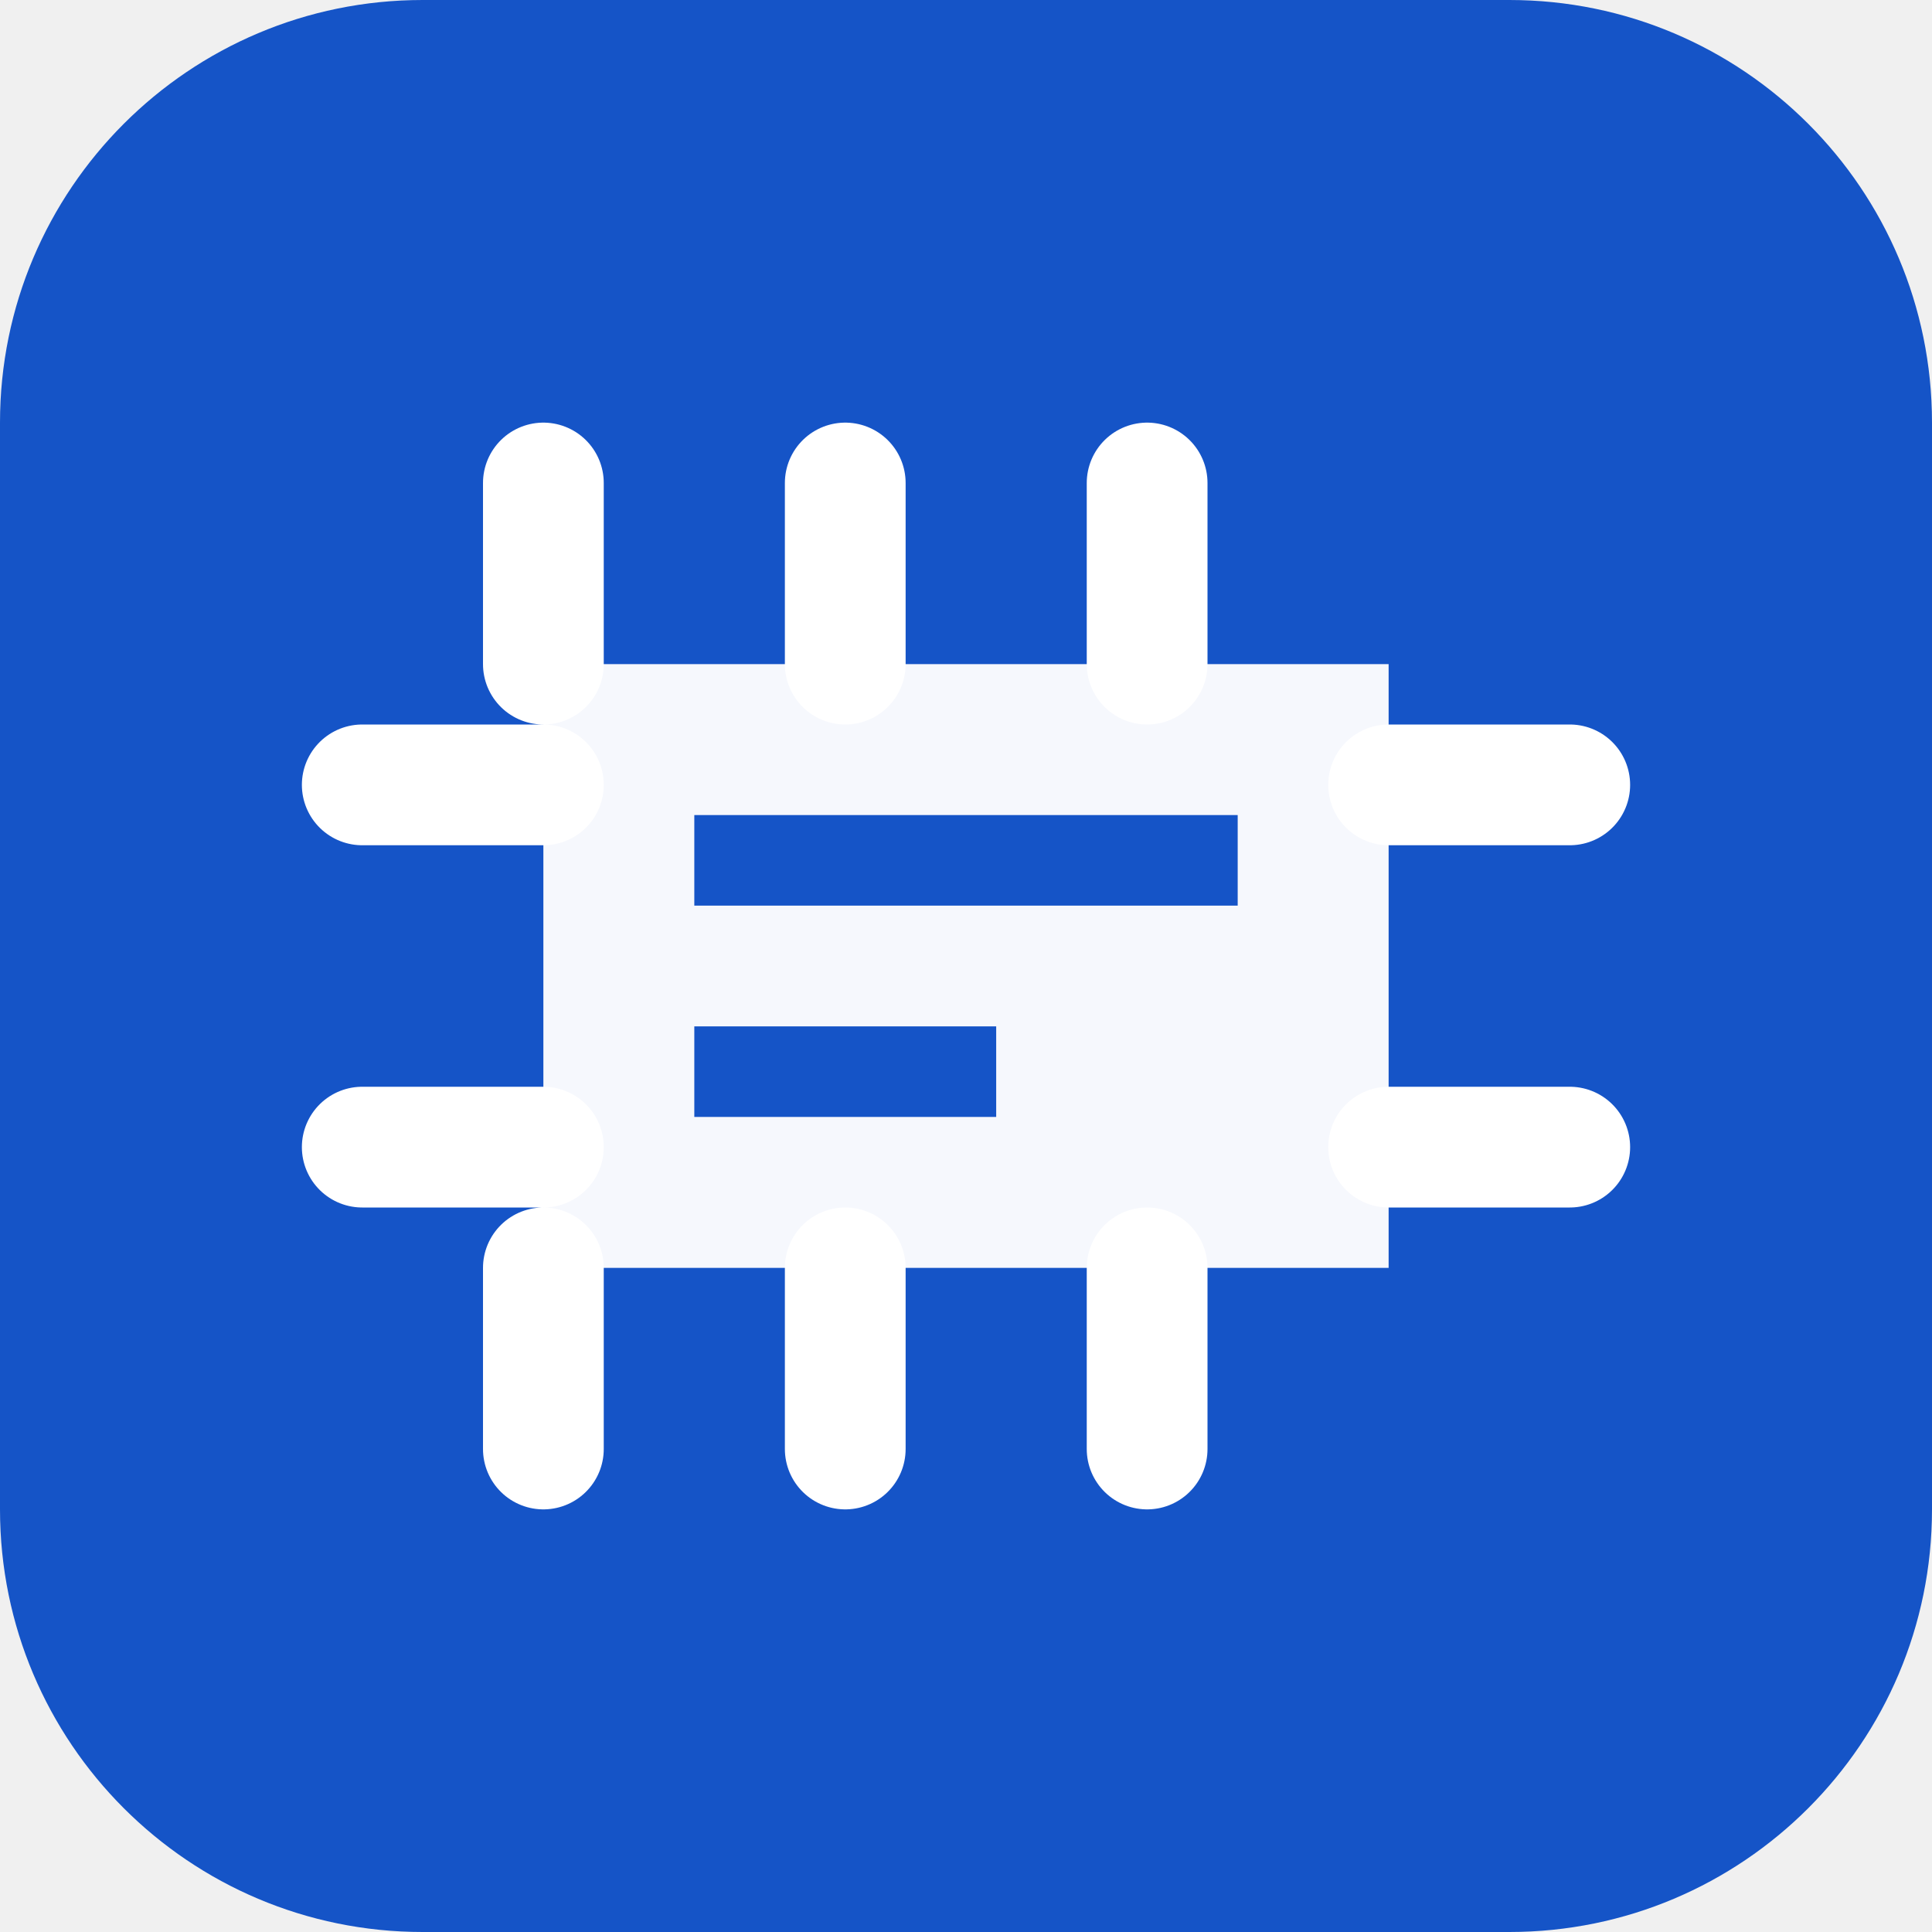
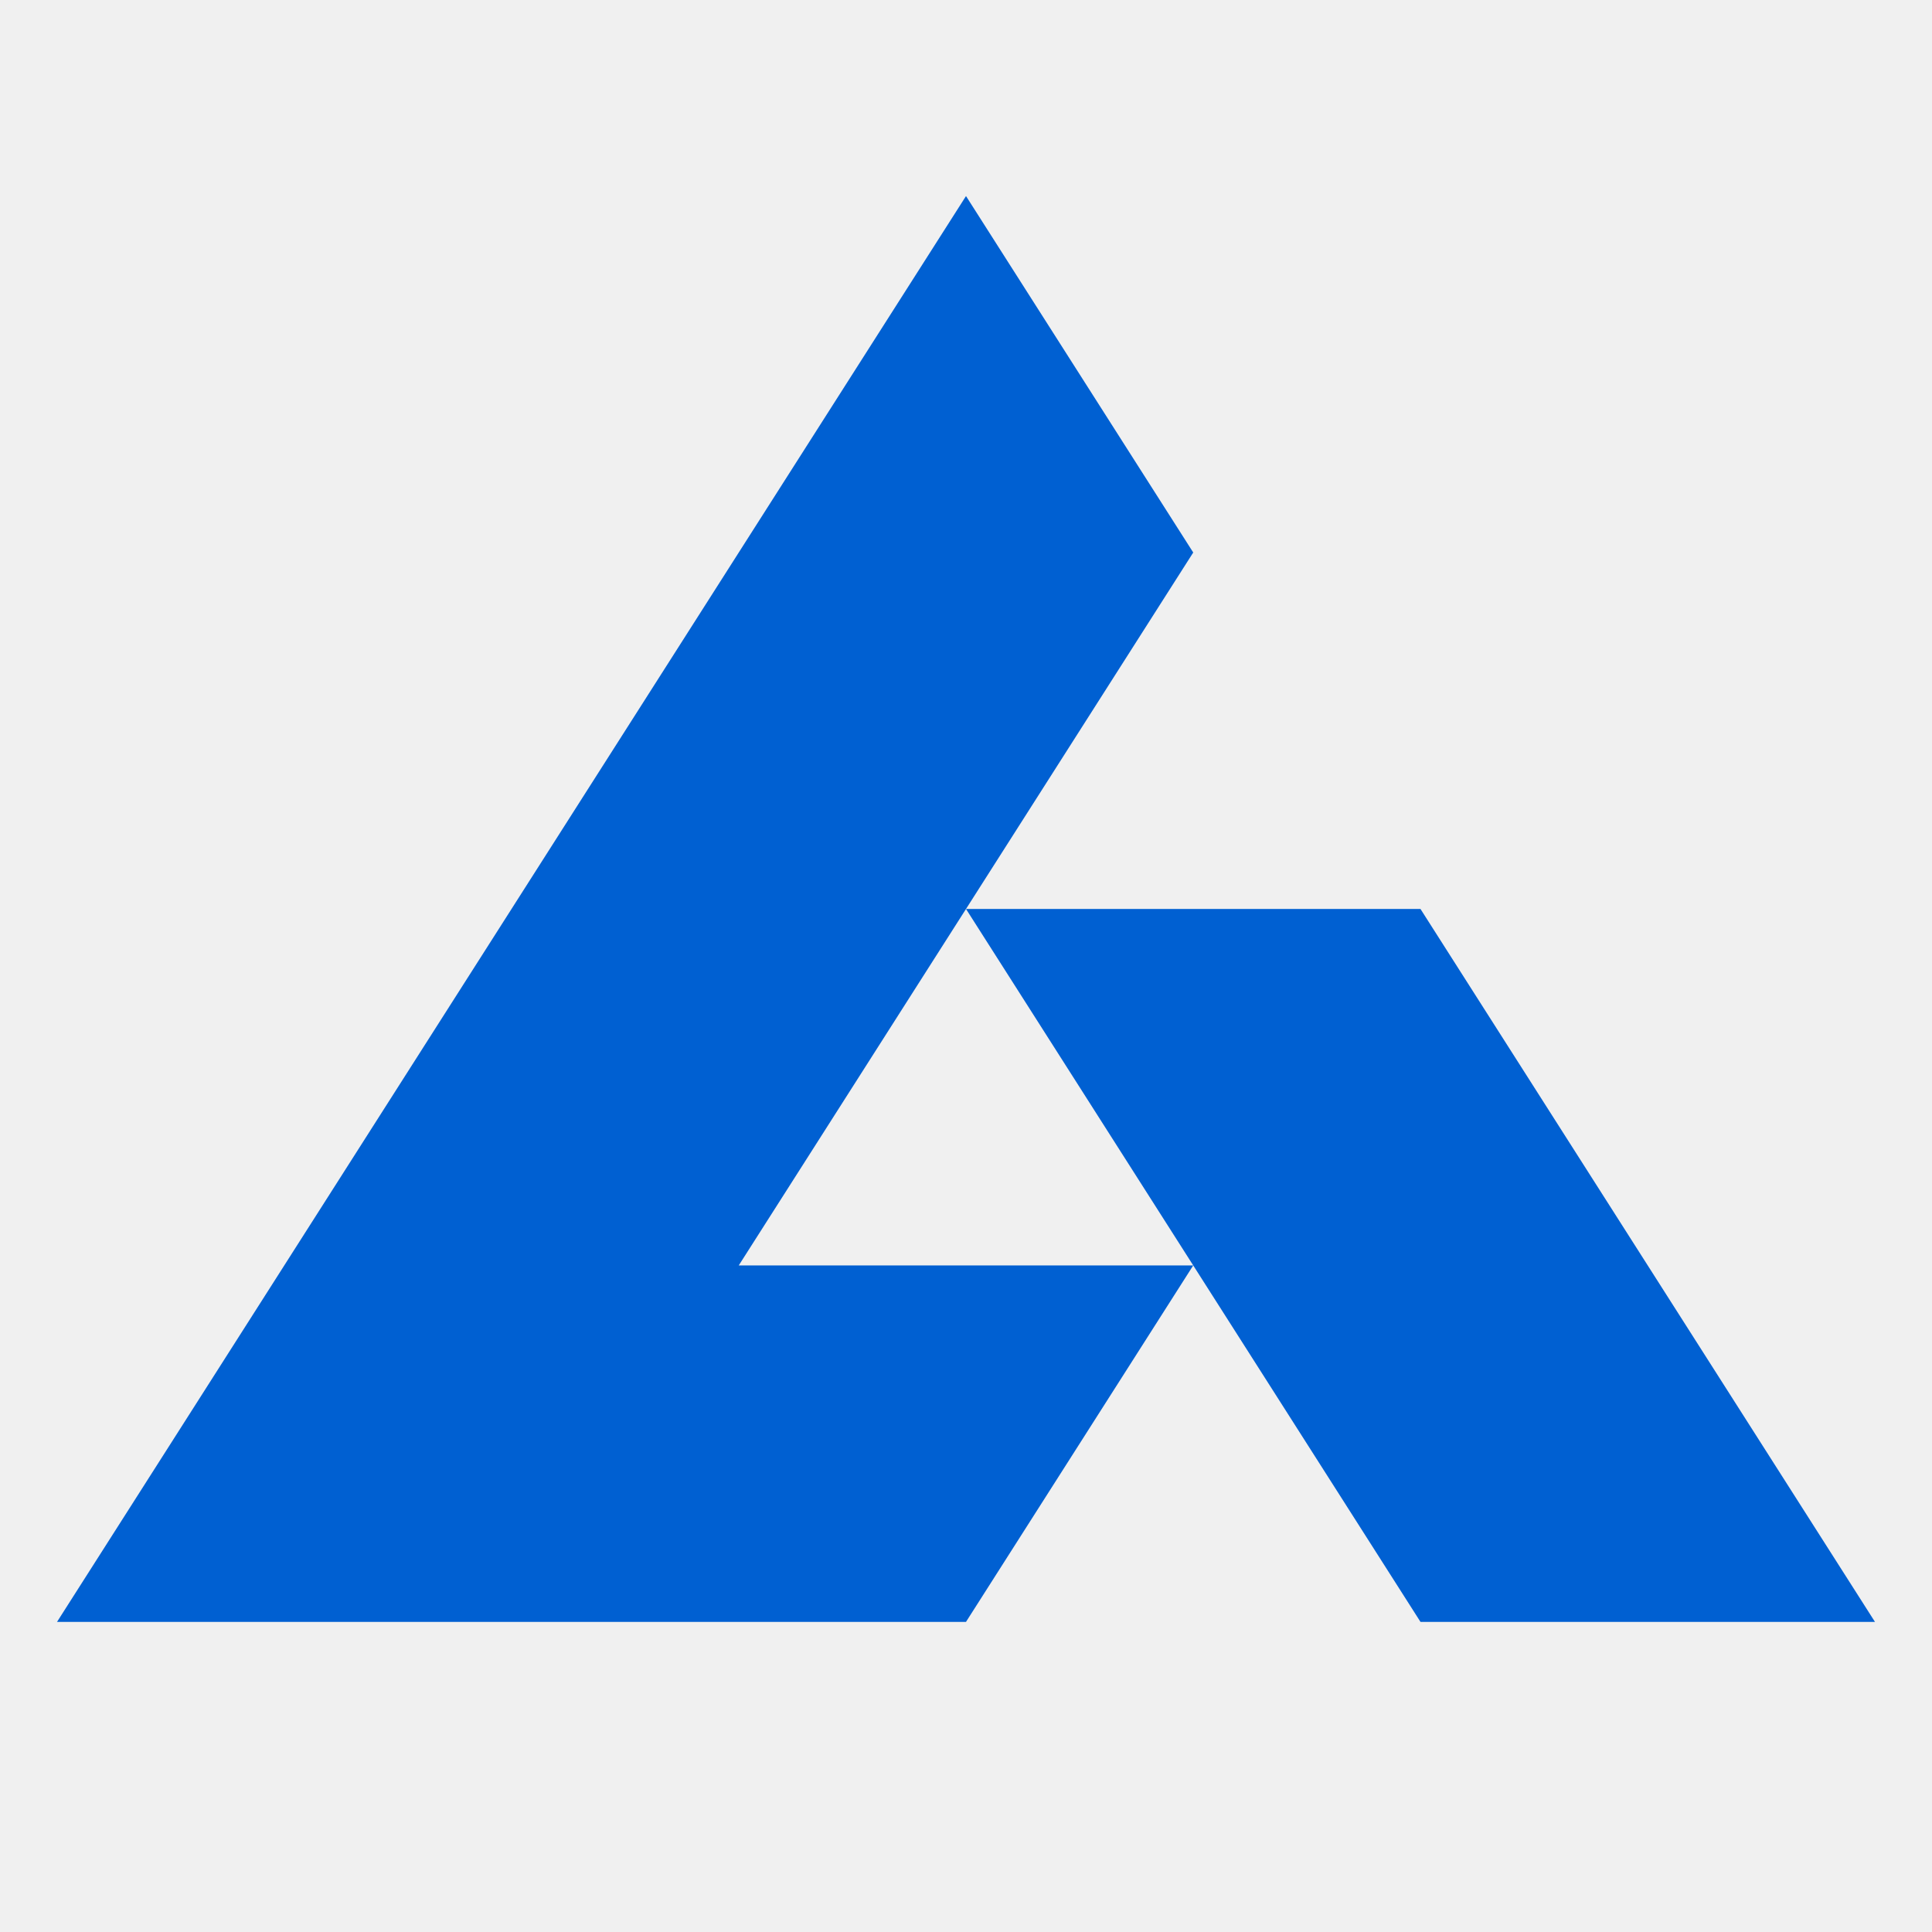
- <svg xmlns="http://www.w3.org/2000/svg" viewBox="0 0 64 64">
-   <rect width="64" height="64" rx="14" fill="#1554c7" />
-   <path d="M18 22h28v20H18z" fill="#ffffff" opacity=".96" />
-   <path d="M23 27h18v3H23zM23 34h10v3H23z" fill="#1554c7" />
-   <path d="M18 16v6M28 16v6M38 16v6M46 26h6M46 38h6M18 42v6M28 42v6M38 42v6M12 26h6M12 38h6" stroke="#ffffff" stroke-width="4" stroke-linecap="round" />
+ <svg xmlns="http://www.w3.org/2000/svg" viewBox="36 296.25 135.5 135.5">
+   <path d="M103.75 310L40 410H103.75L119.687 385L135.625 410H167.5L135.625 360H103.75L119.687 335L103.75 310ZM103.75 360L87.812 385H119.687L103.75 360Z" fill-rule="evenodd" clip-rule="evenodd" fill="#0060D2" />
</svg>
